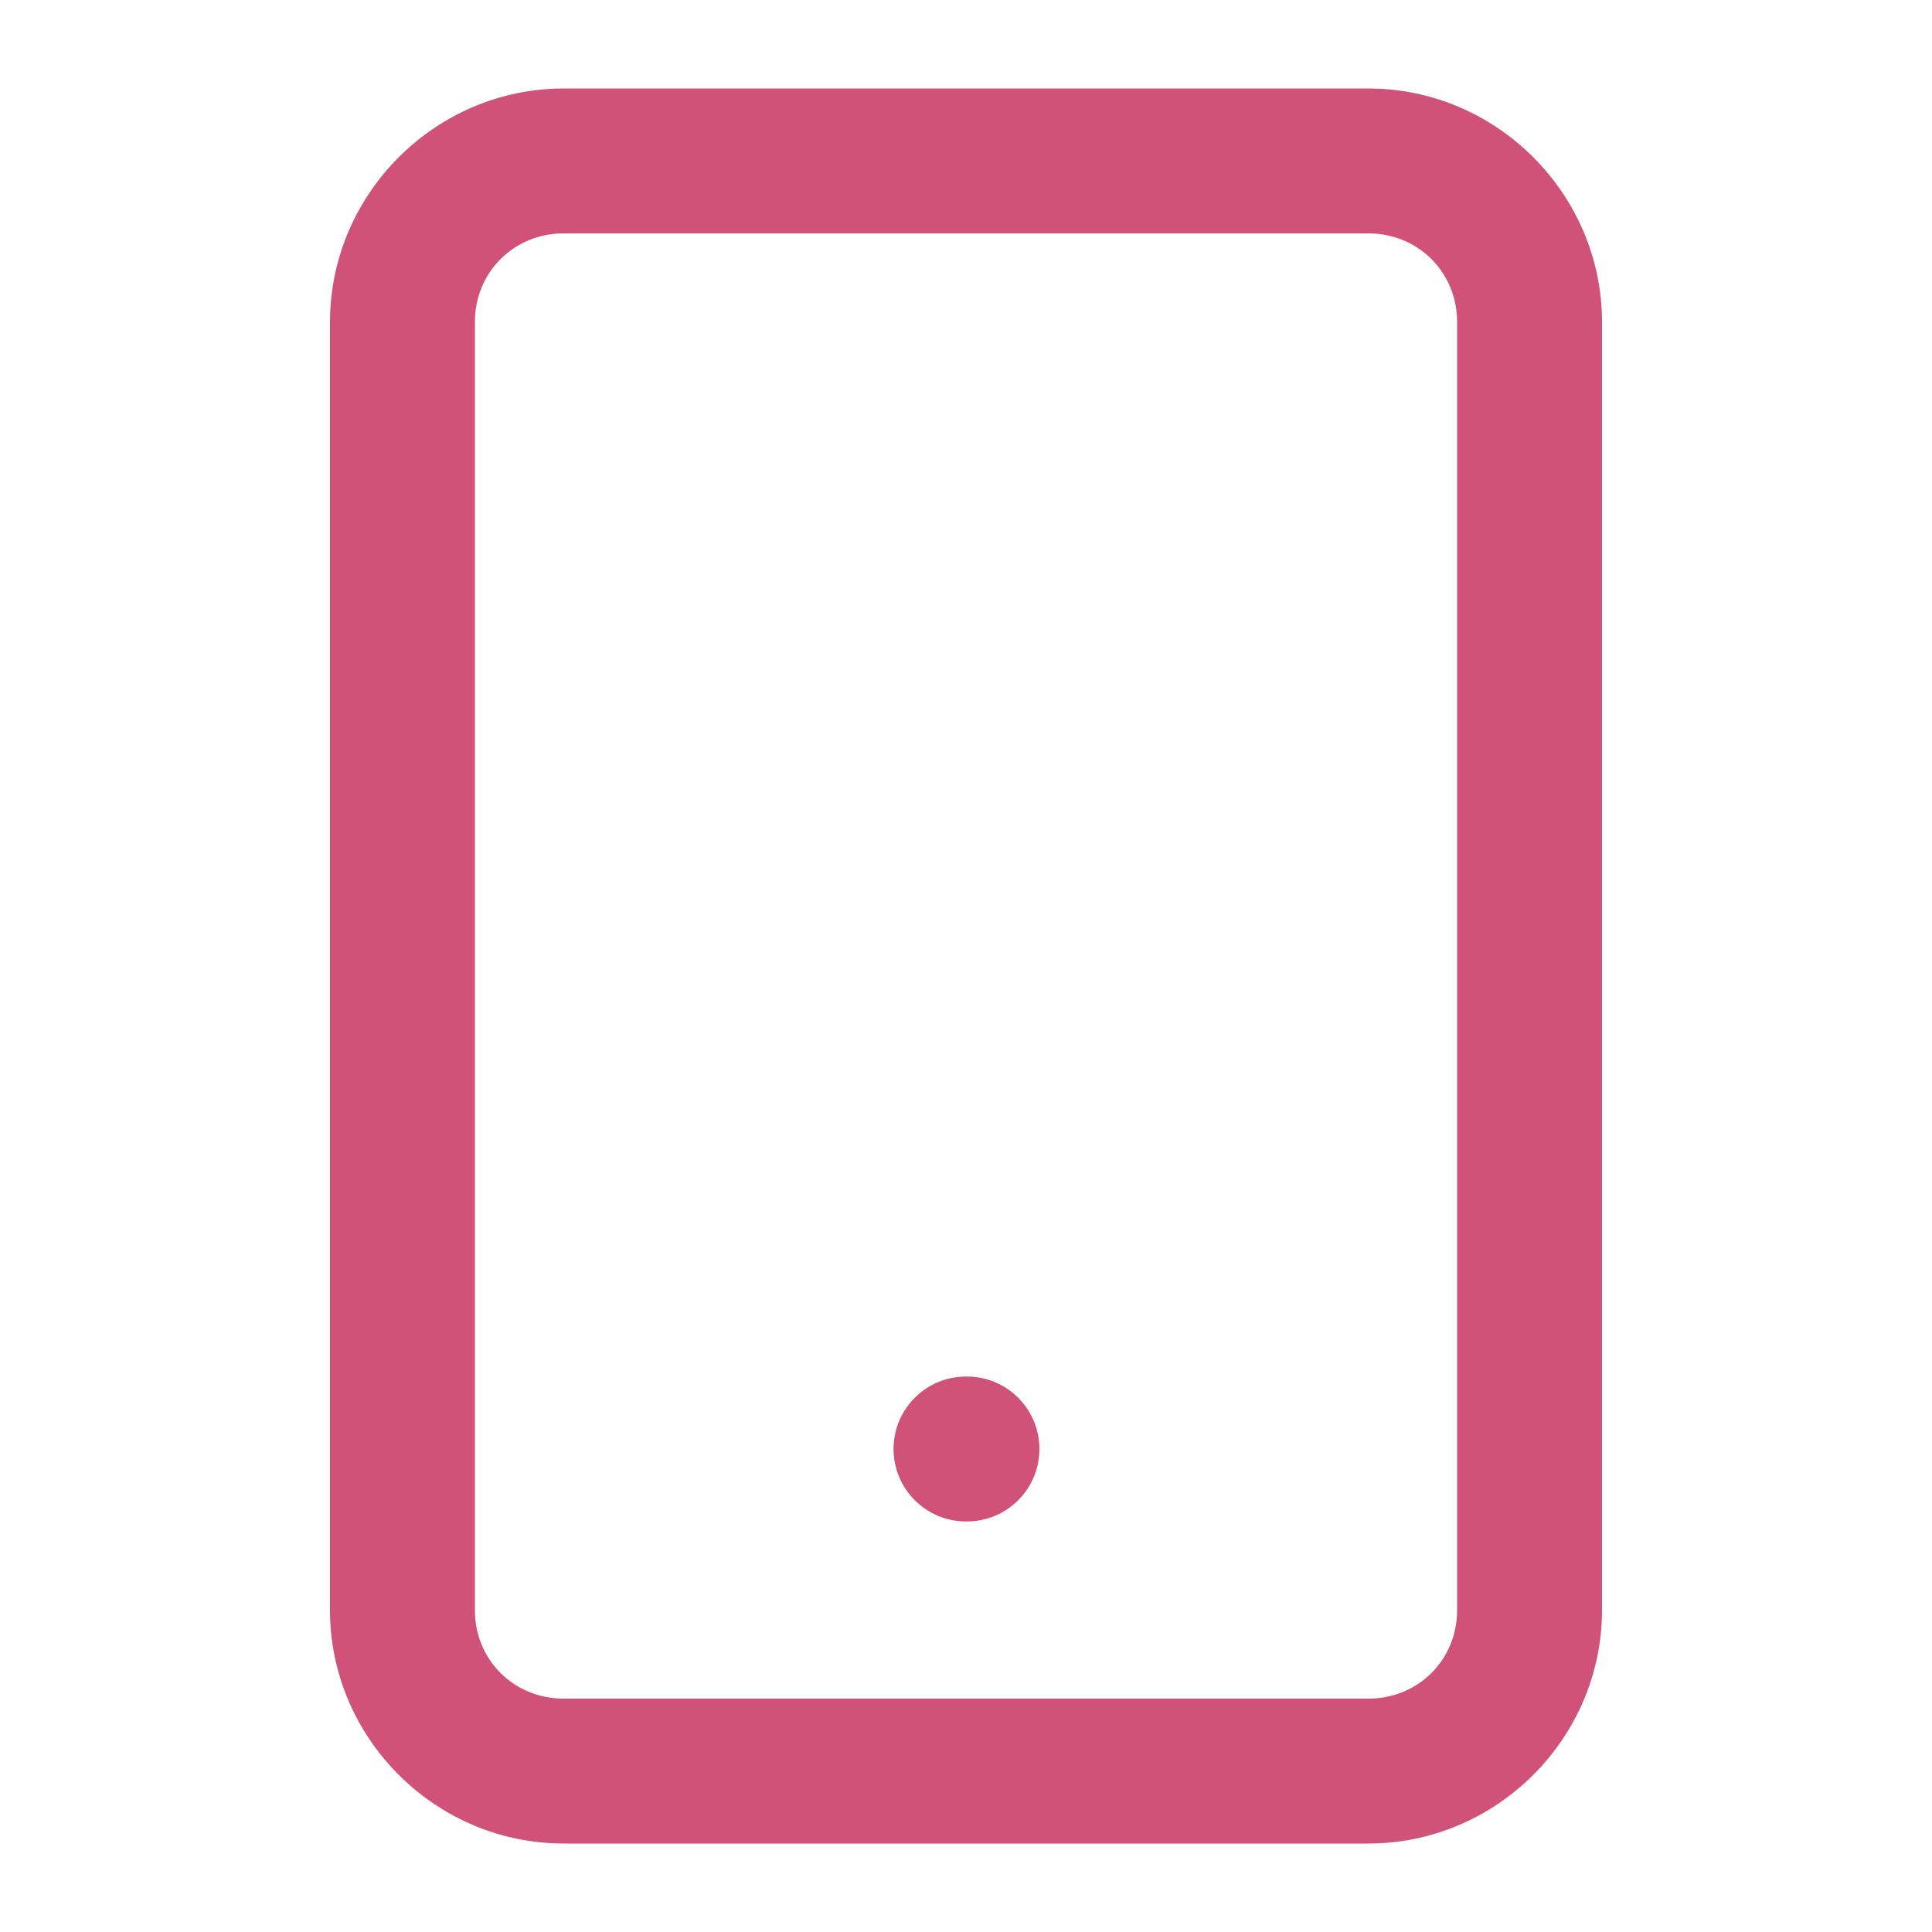
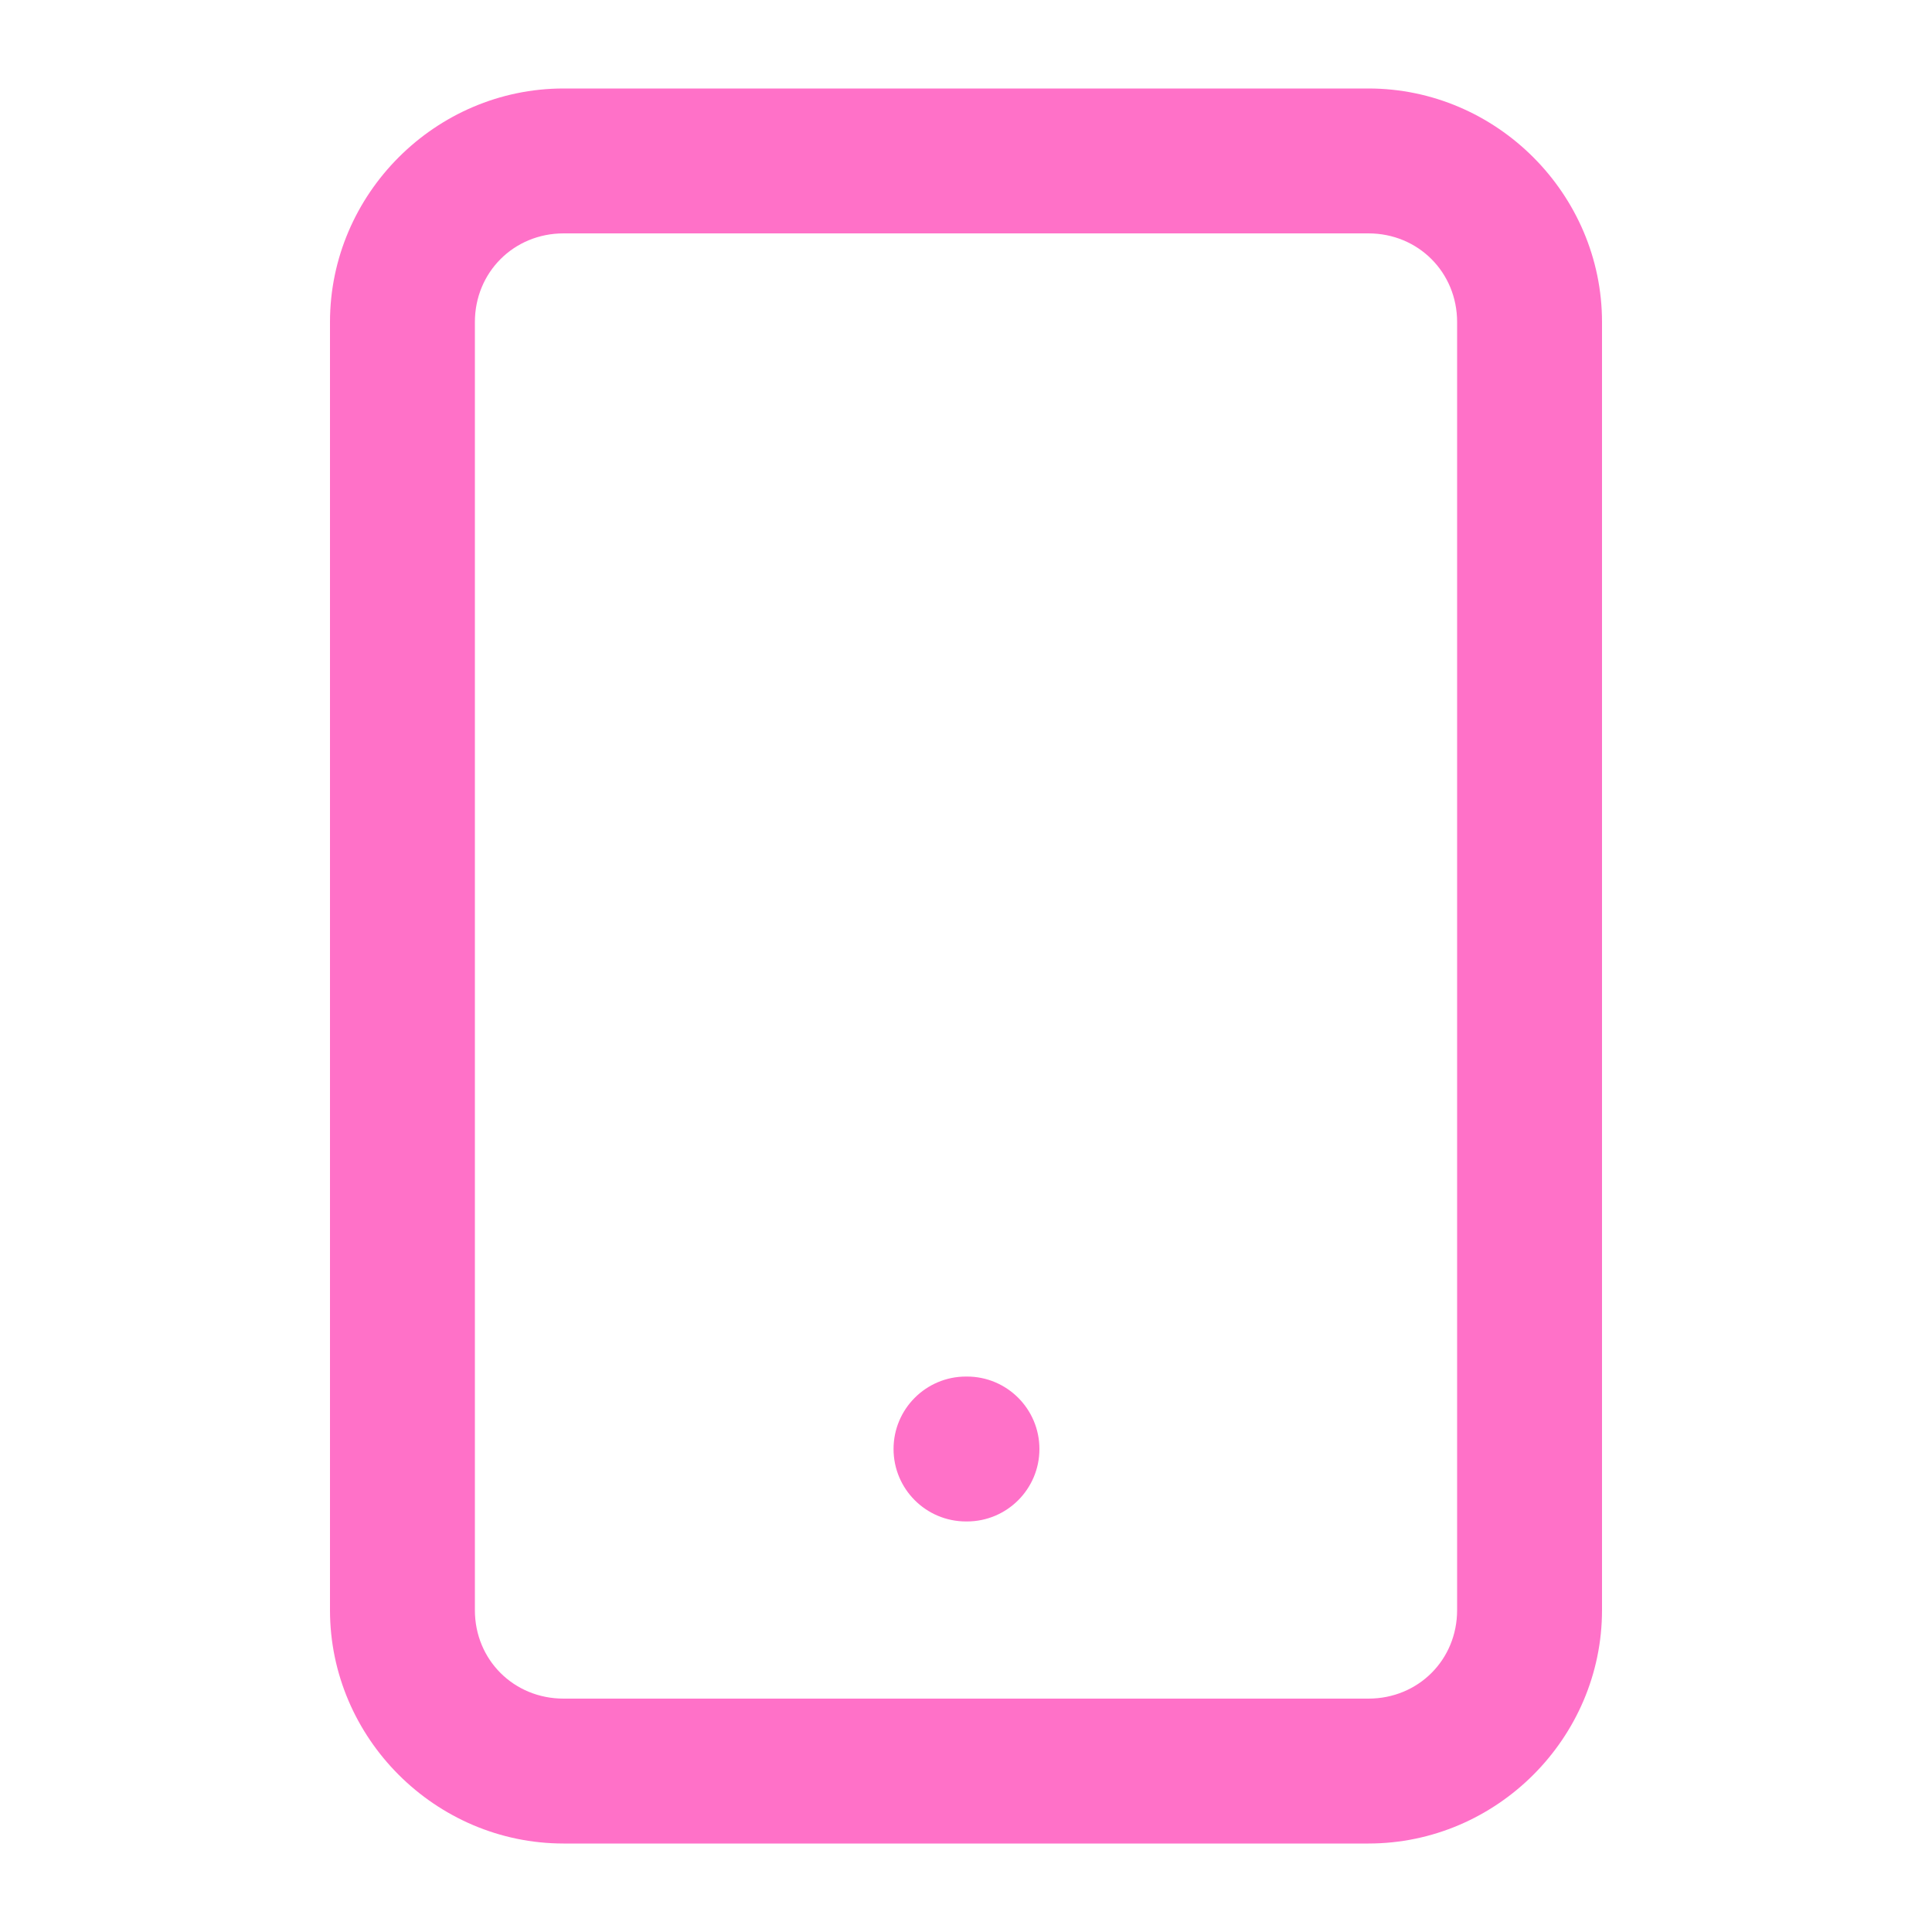
<svg xmlns="http://www.w3.org/2000/svg" id="svg6" version="1.1" fill="none" viewBox="0 0 20 20" height="20" width="20">
  <defs id="defs10" />
-   <path id="path839" d="M 5.834 0.916 C 4.508 0.916 3.416 2.008 3.416 3.334 L 3.416 16.668 C 3.416 17.994 4.508 19.084 5.834 19.084 L 14.166 19.084 C 15.492 19.084 16.584 17.994 16.584 16.668 L 16.584 3.334 C 16.584 2.008 15.492 0.916 14.166 0.916 L 5.834 0.916 z M 5.834 2.416 L 14.166 2.416 C 14.681 2.416 15.084 2.819 15.084 3.334 L 15.084 16.668 C 15.084 17.183 14.681 17.584 14.166 17.584 L 5.834 17.584 C 5.319 17.584 4.916 17.183 4.916 16.668 L 4.916 3.334 C 4.916 2.819 5.319 2.416 5.834 2.416 z " style="color:#000000;font-style:normal;font-variant:normal;font-weight:normal;font-stretch:normal;font-size:medium;line-height:normal;font-family:sans-serif;font-variant-ligatures:normal;font-variant-position:normal;font-variant-caps:normal;font-variant-numeric:normal;font-variant-alternates:normal;font-variant-east-asian:normal;font-feature-settings:normal;font-variation-settings:normal;text-indent:0;text-align:start;text-decoration:none;text-decoration-line:none;text-decoration-style:solid;text-decoration-color:#000000;letter-spacing:normal;word-spacing:normal;text-transform:none;writing-mode:lr-tb;direction:ltr;text-orientation:mixed;dominant-baseline:auto;baseline-shift:baseline;text-anchor:start;white-space:normal;shape-padding:0;shape-margin:0;inline-size:0;clip-rule:nonzero;display:inline;overflow:visible;visibility:visible;isolation:auto;mix-blend-mode:normal;color-interpolation:sRGB;color-interpolation-filters:linearRGB;solid-color:#000000;solid-opacity:1;vector-effect:none;fill:#d05278;fill-opacity:1;fill-rule:nonzero;stroke:none;stroke-width:1.5;stroke-linecap:round;stroke-linejoin:round;stroke-miterlimit:4;stroke-dasharray:none;stroke-dashoffset:0;stroke-opacity:1;color-rendering:auto;image-rendering:auto;shape-rendering:auto;text-rendering:auto;enable-background:accumulate;stop-color:#000000;stop-opacity:1;opacity:1" />
-   <path id="path843" d="M 10 14.25 A 0.75 0.75 0 0 0 9.25 15 A 0.75 0.75 0 0 0 10 15.75 L 10.01 15.75 A 0.75 0.75 0 0 0 10.76 15 A 0.75 0.75 0 0 0 10.01 14.25 L 10 14.25 z " style="color:#000000;font-style:normal;font-variant:normal;font-weight:normal;font-stretch:normal;font-size:medium;line-height:normal;font-family:sans-serif;font-variant-ligatures:normal;font-variant-position:normal;font-variant-caps:normal;font-variant-numeric:normal;font-variant-alternates:normal;font-variant-east-asian:normal;font-feature-settings:normal;font-variation-settings:normal;text-indent:0;text-align:start;text-decoration:none;text-decoration-line:none;text-decoration-style:solid;text-decoration-color:#000000;letter-spacing:normal;word-spacing:normal;text-transform:none;writing-mode:lr-tb;direction:ltr;text-orientation:mixed;dominant-baseline:auto;baseline-shift:baseline;text-anchor:start;white-space:normal;shape-padding:0;shape-margin:0;inline-size:0;clip-rule:nonzero;display:inline;overflow:visible;visibility:visible;isolation:auto;mix-blend-mode:normal;color-interpolation:sRGB;color-interpolation-filters:linearRGB;solid-color:#000000;solid-opacity:1;vector-effect:none;fill:#d05278;fill-opacity:1;fill-rule:nonzero;stroke:none;stroke-width:1.5;stroke-linecap:round;stroke-linejoin:round;stroke-miterlimit:4;stroke-dasharray:none;stroke-dashoffset:0;stroke-opacity:1;color-rendering:auto;image-rendering:auto;shape-rendering:auto;text-rendering:auto;enable-background:accumulate;stop-color:#000000;stop-opacity:1;opacity:1" />
+   <path id="path839" d="M 5.834 0.916 C 4.508 0.916 3.416 2.008 3.416 3.334 L 3.416 16.668 C 3.416 17.994 4.508 19.084 5.834 19.084 L 14.166 19.084 C 15.492 19.084 16.584 17.994 16.584 16.668 L 16.584 3.334 C 16.584 2.008 15.492 0.916 14.166 0.916 L 5.834 0.916 z M 5.834 2.416 L 14.166 2.416 C 14.681 2.416 15.084 2.819 15.084 3.334 L 15.084 16.668 C 15.084 17.183 14.681 17.584 14.166 17.584 L 5.834 17.584 C 5.319 17.584 4.916 17.183 4.916 16.668 L 4.916 3.334 C 4.916 2.819 5.319 2.416 5.834 2.416 z " style="color:#000000;font-style:normal;font-variant:normal;font-weight:normal;font-stretch:normal;font-size:medium;line-height:normal;font-family:sans-serif;font-variant-ligatures:normal;font-variant-position:normal;font-variant-caps:normal;font-variant-numeric:normal;font-variant-alternates:normal;font-variant-east-asian:normal;font-feature-settings:normal;font-variation-settings:normal;text-indent:0;text-align:start;text-decoration:none;text-decoration-line:none;text-decoration-style:solid;text-decoration-color:#000000;letter-spacing:normal;word-spacing:normal;text-transform:none;writing-mode:lr-tb;direction:ltr;text-orientation:mixed;dominant-baseline:auto;baseline-shift:baseline;text-anchor:start;white-space:normal;shape-padding:0;shape-margin:0;inline-size:0;clip-rule:nonzero;display:inline;overflow:visible;visibility:visible;isolation:auto;mix-blend-mode:normal;color-interpolation:sRGB;color-interpolation-filters:linearRGB;solid-color:#000000;solid-opacity:1;vector-effect:none;fill:#ff71c8;fill-opacity:1;fill-rule:nonzero;stroke:none;stroke-width:1.5;stroke-linecap:round;stroke-linejoin:round;stroke-miterlimit:4;stroke-dasharray:none;stroke-dashoffset:0;stroke-opacity:1;color-rendering:auto;image-rendering:auto;shape-rendering:auto;text-rendering:auto;enable-background:accumulate;stop-color:#000000;stop-opacity:1;opacity:1" />
+   <path id="path843" d="M 10 14.25 A 0.75 0.75 0 0 0 9.25 15 A 0.75 0.75 0 0 0 10 15.75 L 10.01 15.75 A 0.75 0.75 0 0 0 10.76 15 A 0.75 0.75 0 0 0 10.01 14.25 L 10 14.25 z " style="color:#000000;font-style:normal;font-variant:normal;font-weight:normal;font-stretch:normal;font-size:medium;line-height:normal;font-family:sans-serif;font-variant-ligatures:normal;font-variant-position:normal;font-variant-caps:normal;font-variant-numeric:normal;font-variant-alternates:normal;font-variant-east-asian:normal;font-feature-settings:normal;font-variation-settings:normal;text-indent:0;text-align:start;text-decoration:none;text-decoration-line:none;text-decoration-style:solid;text-decoration-color:#000000;letter-spacing:normal;word-spacing:normal;text-transform:none;writing-mode:lr-tb;direction:ltr;text-orientation:mixed;dominant-baseline:auto;baseline-shift:baseline;text-anchor:start;white-space:normal;shape-padding:0;shape-margin:0;inline-size:0;clip-rule:nonzero;display:inline;overflow:visible;visibility:visible;isolation:auto;mix-blend-mode:normal;color-interpolation:sRGB;color-interpolation-filters:linearRGB;solid-color:#000000;solid-opacity:1;vector-effect:none;fill:#ff71c8;fill-opacity:1;fill-rule:nonzero;stroke:none;stroke-width:1.5;stroke-linecap:round;stroke-linejoin:round;stroke-miterlimit:4;stroke-dasharray:none;stroke-dashoffset:0;stroke-opacity:1;color-rendering:auto;image-rendering:auto;shape-rendering:auto;text-rendering:auto;enable-background:accumulate;stop-color:#000000;stop-opacity:1;opacity:1" />
</svg>
